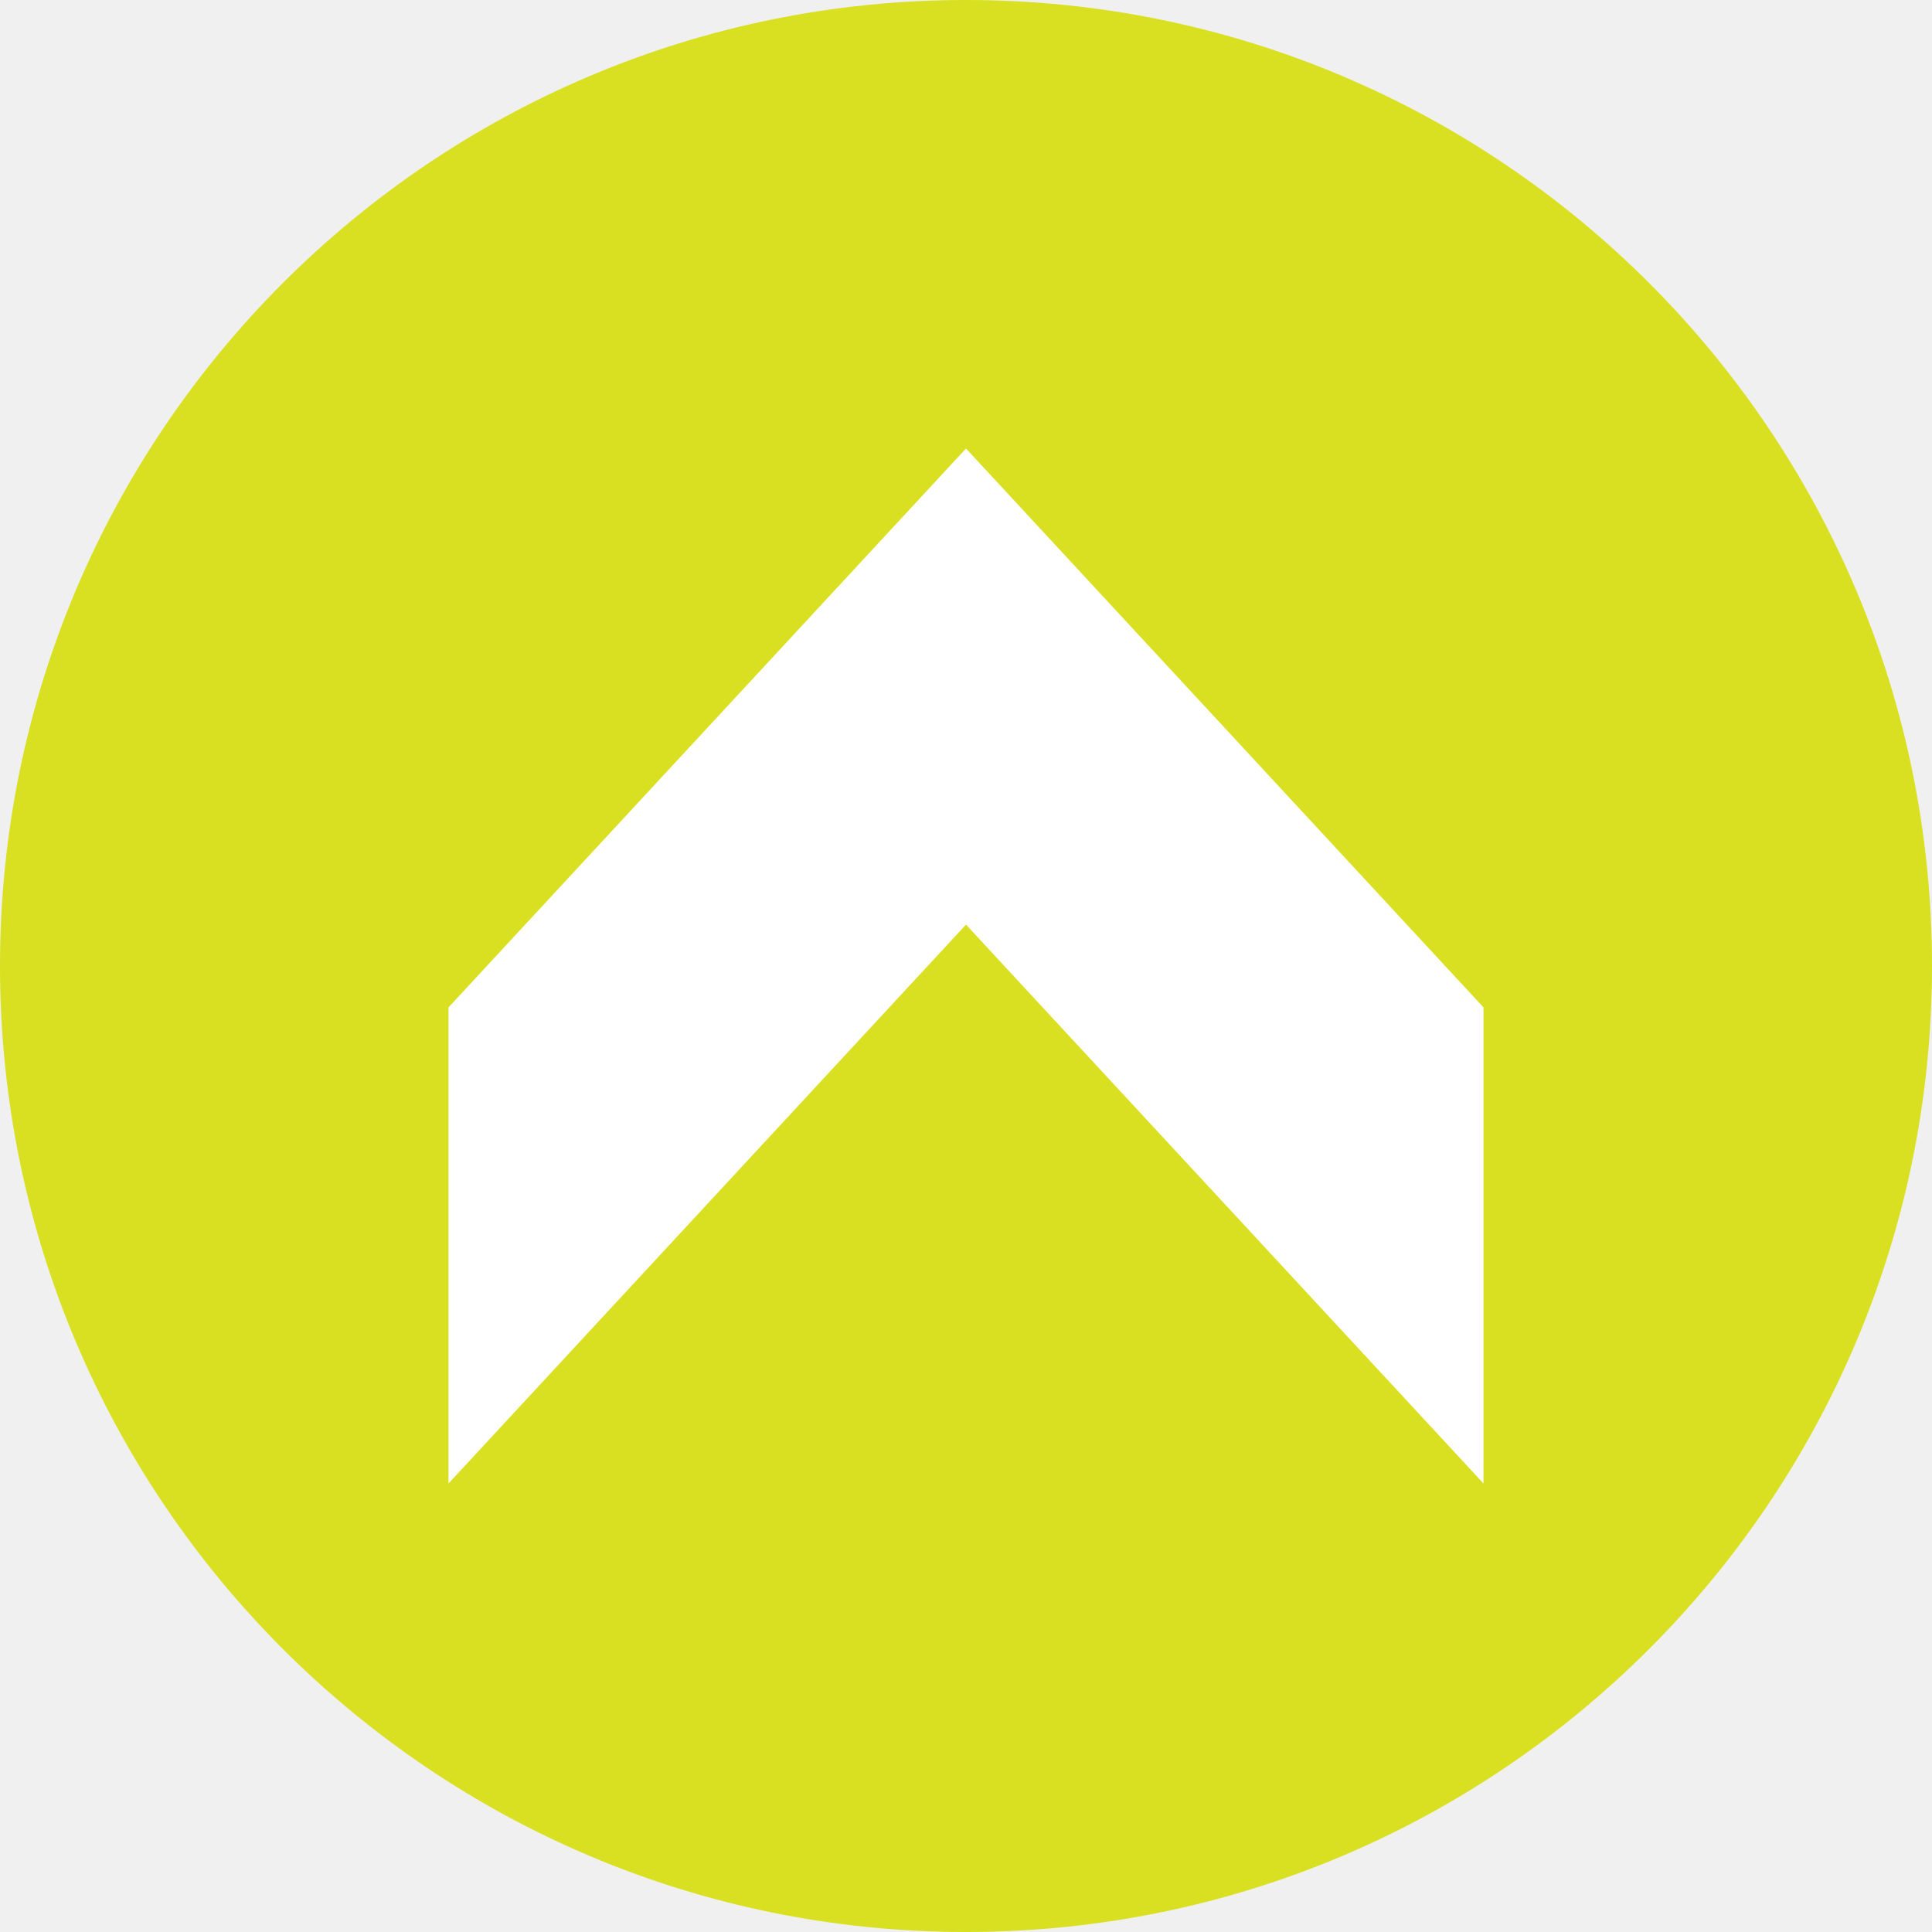
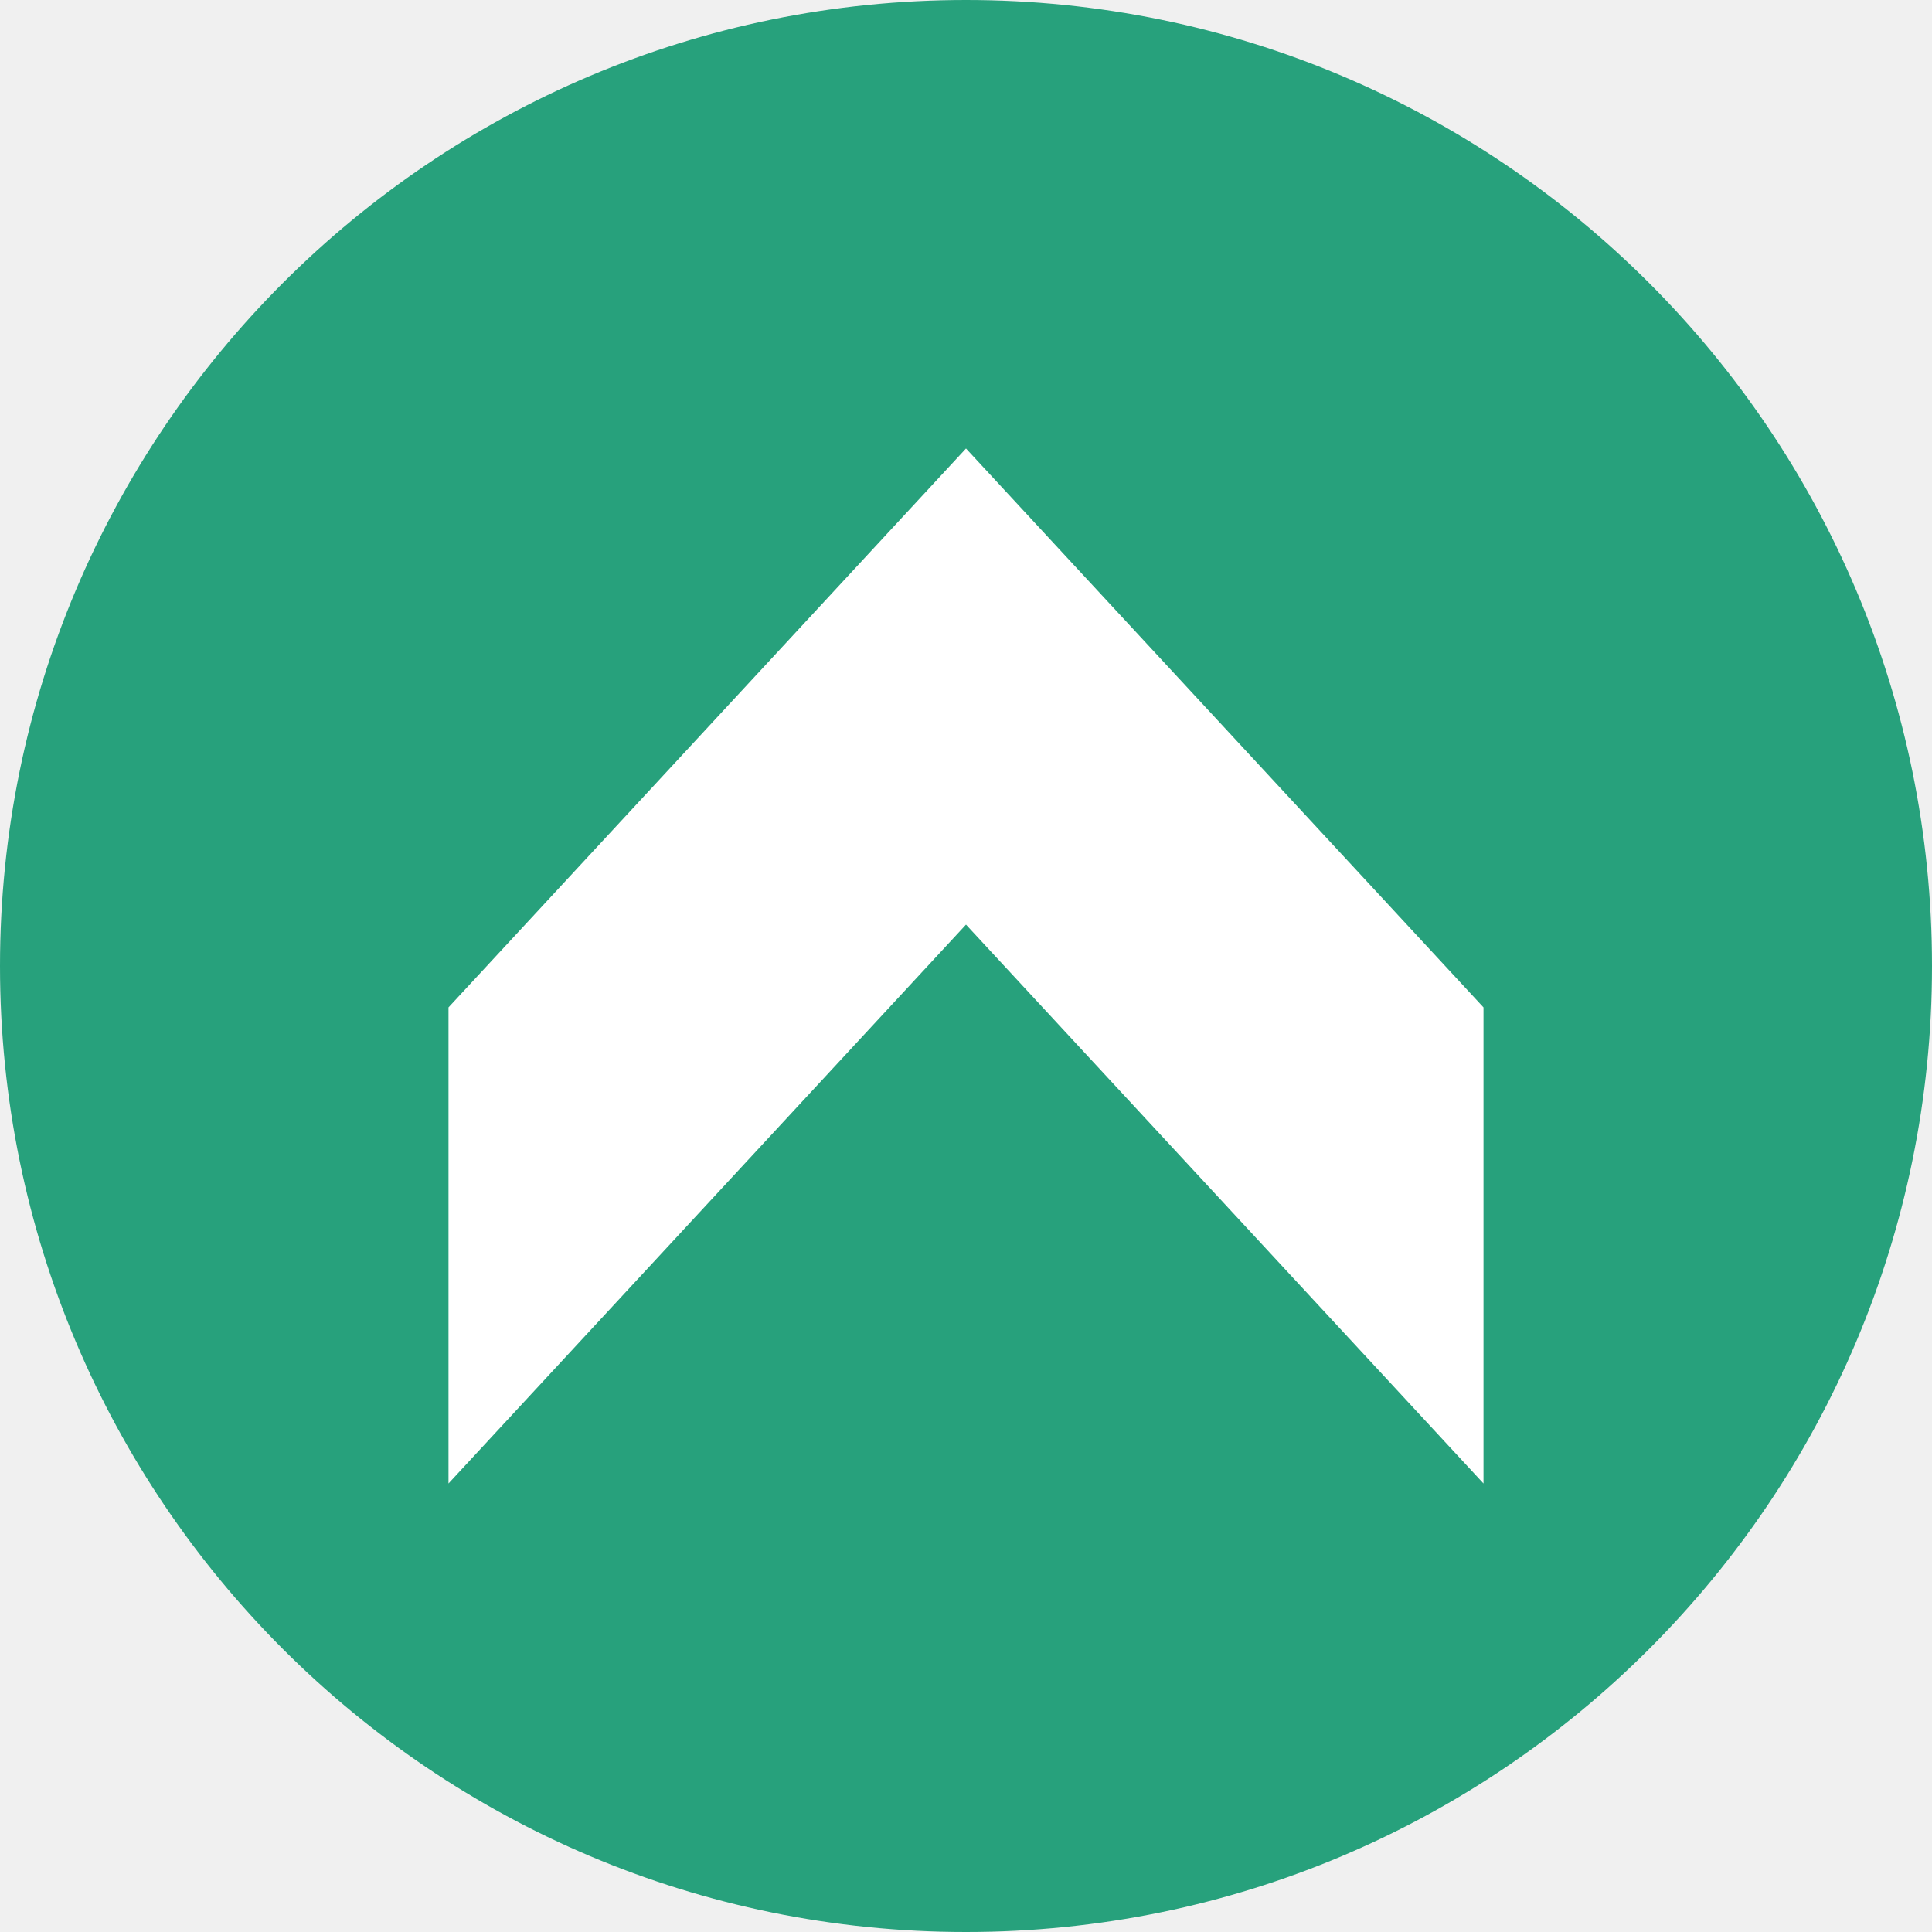
- <svg xmlns="http://www.w3.org/2000/svg" version="1.1" id="Layer_1" x="0px" y="0px" viewBox="0 0 140 140" style="enable-background:new 0 0 140 140;" xml:space="preserve">
-   <style type="text/css">
- 	.st0{fill:#D9E021;}
- 	.st1{fill:#FFFFFF;}
- </style>
-   <g>
-     <circle class="st0" cx="70" cy="70" r="70" />
-     <g>
-       <polygon class="st1" points="107.5,107.5 107.5,73 70,32.5 32.5,73 32.5,107.5 70,67   " />
-     </g>
-   </g>
+ <svg xmlns="http://www.w3.org/2000/svg" width="140" height="140" viewBox="0 0 140 140" fill="none">
+   <path d="M70 140C108.66 140 140 108.66 140 70C140 31.34 108.66 0 70 0C31.34 0 0 31.34 0 70C0 108.66 31.34 140 70 140Z" fill="#27A17C" />
+   <path d="M107.5 107.5V73L70 32.5L32.5 73V107.5L70 67L107.5 107.5Z" fill="white" />
</svg>
